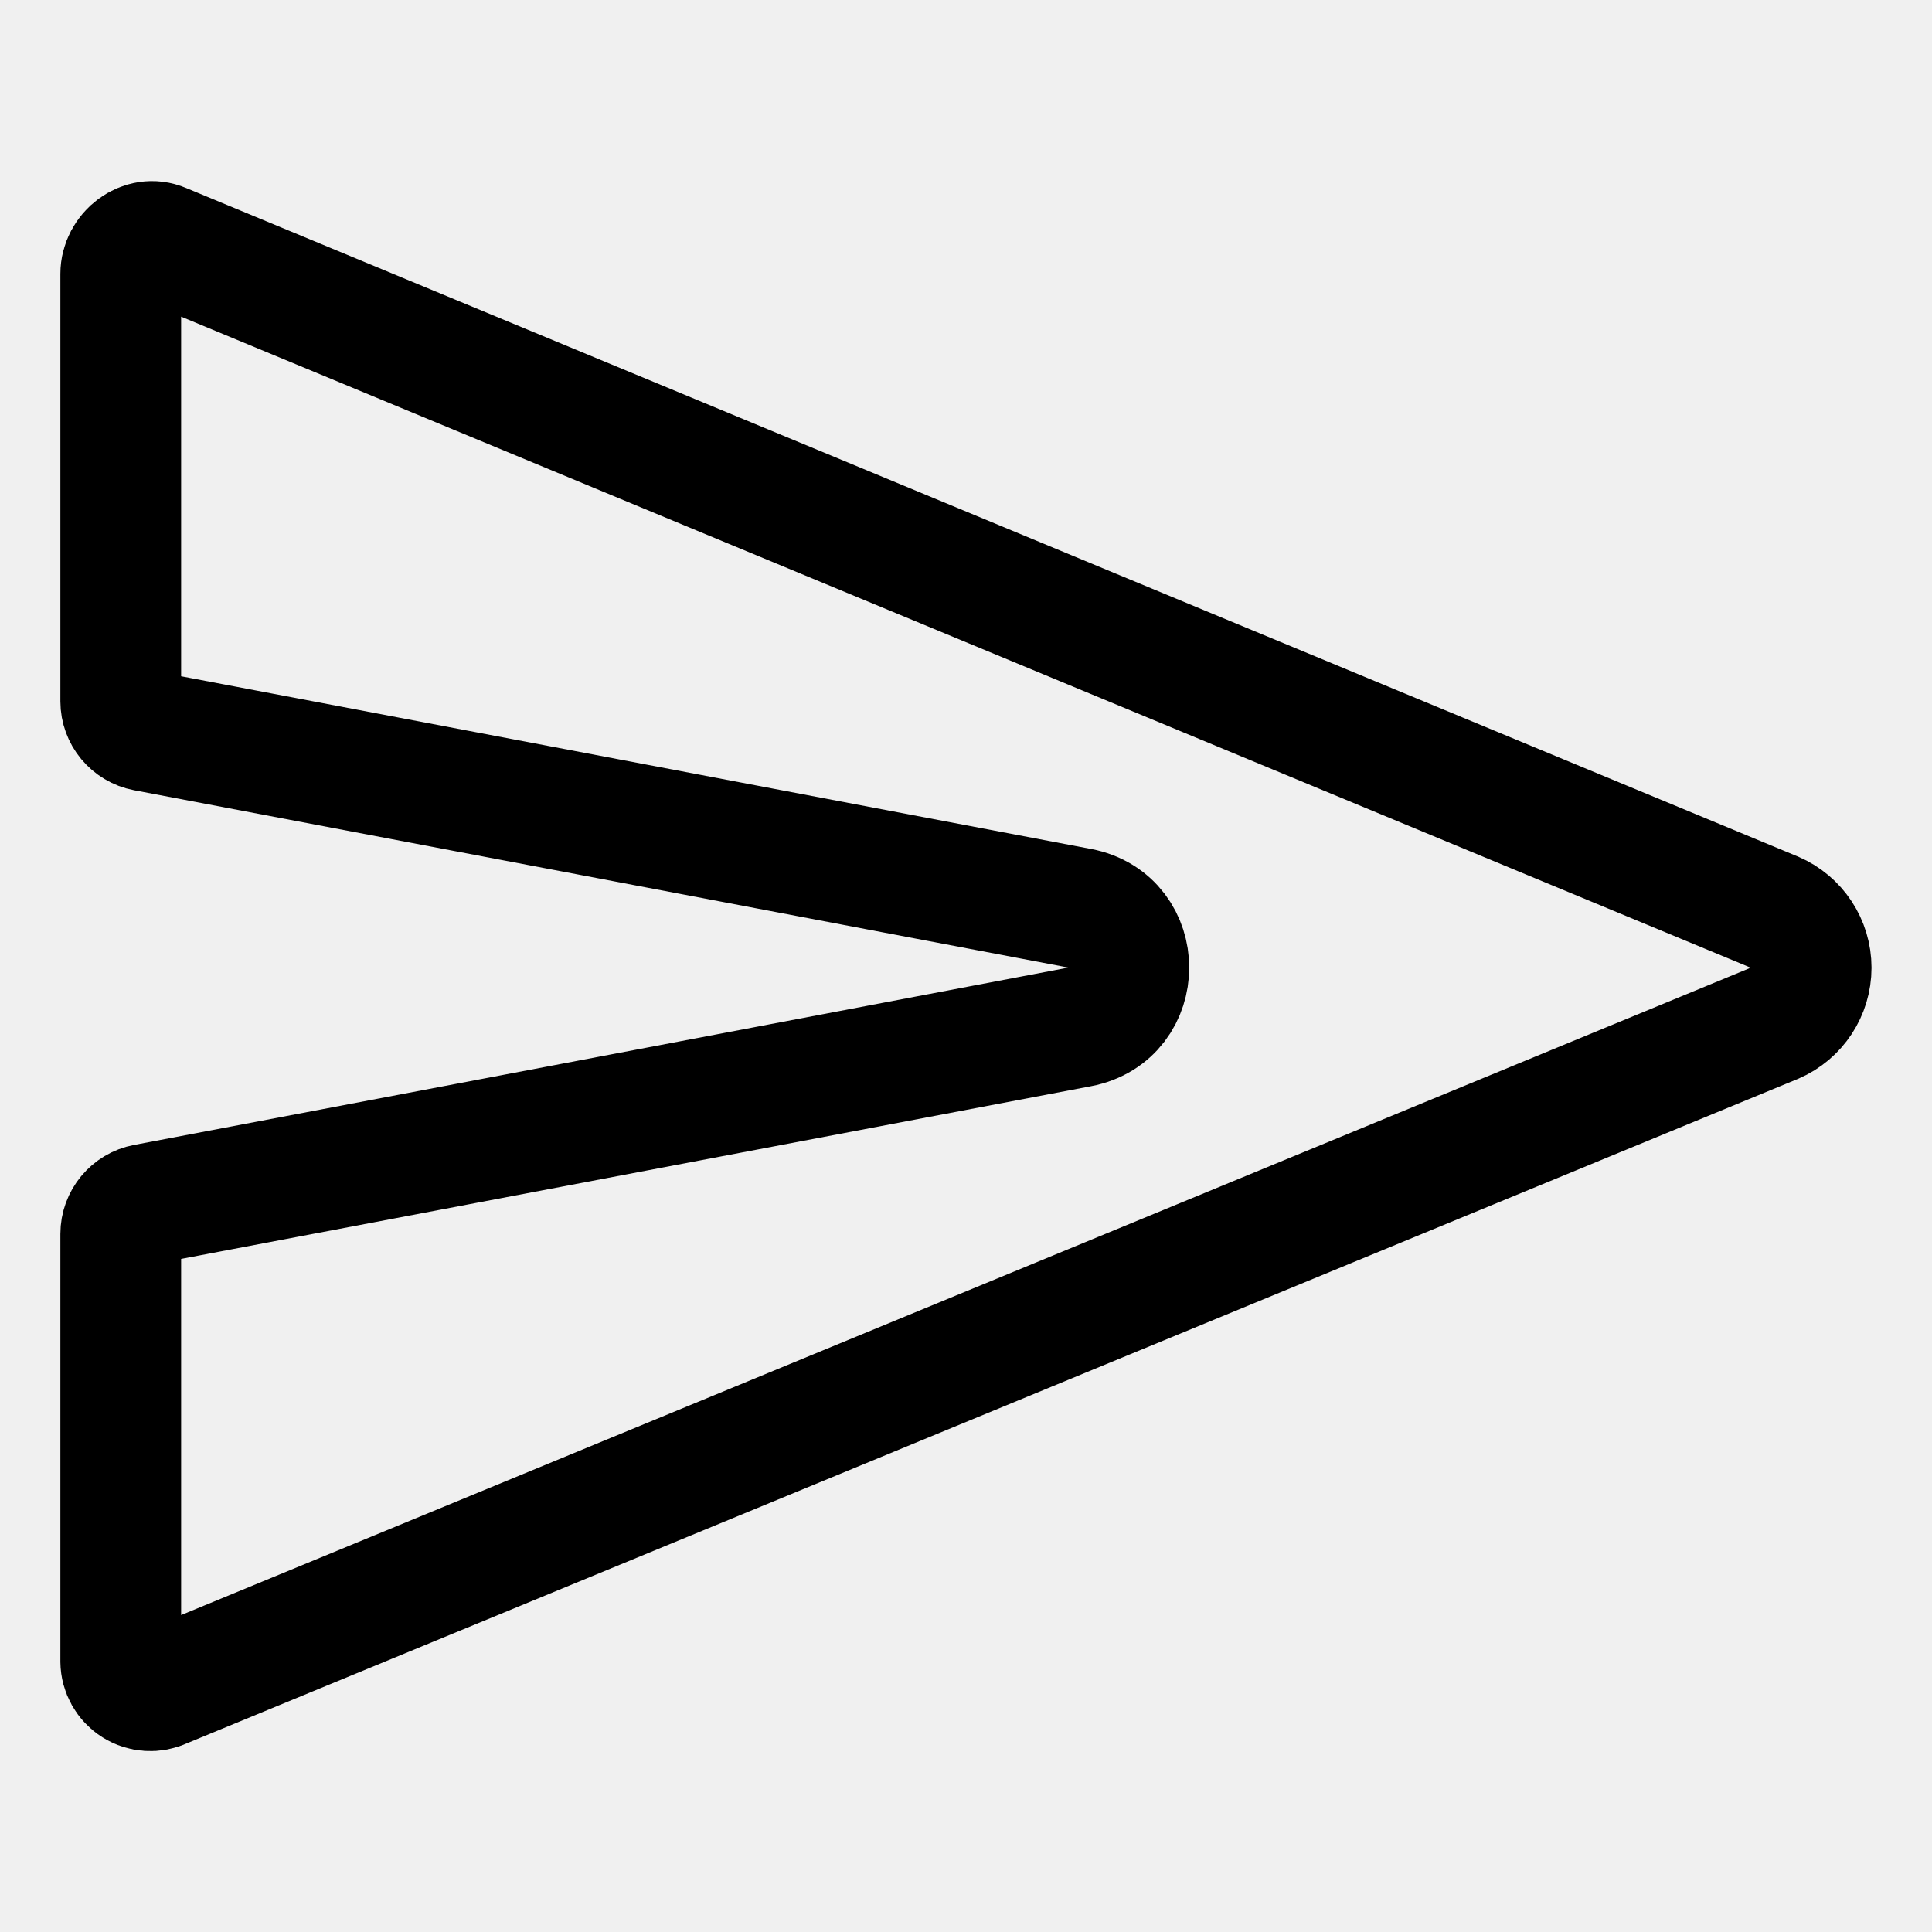
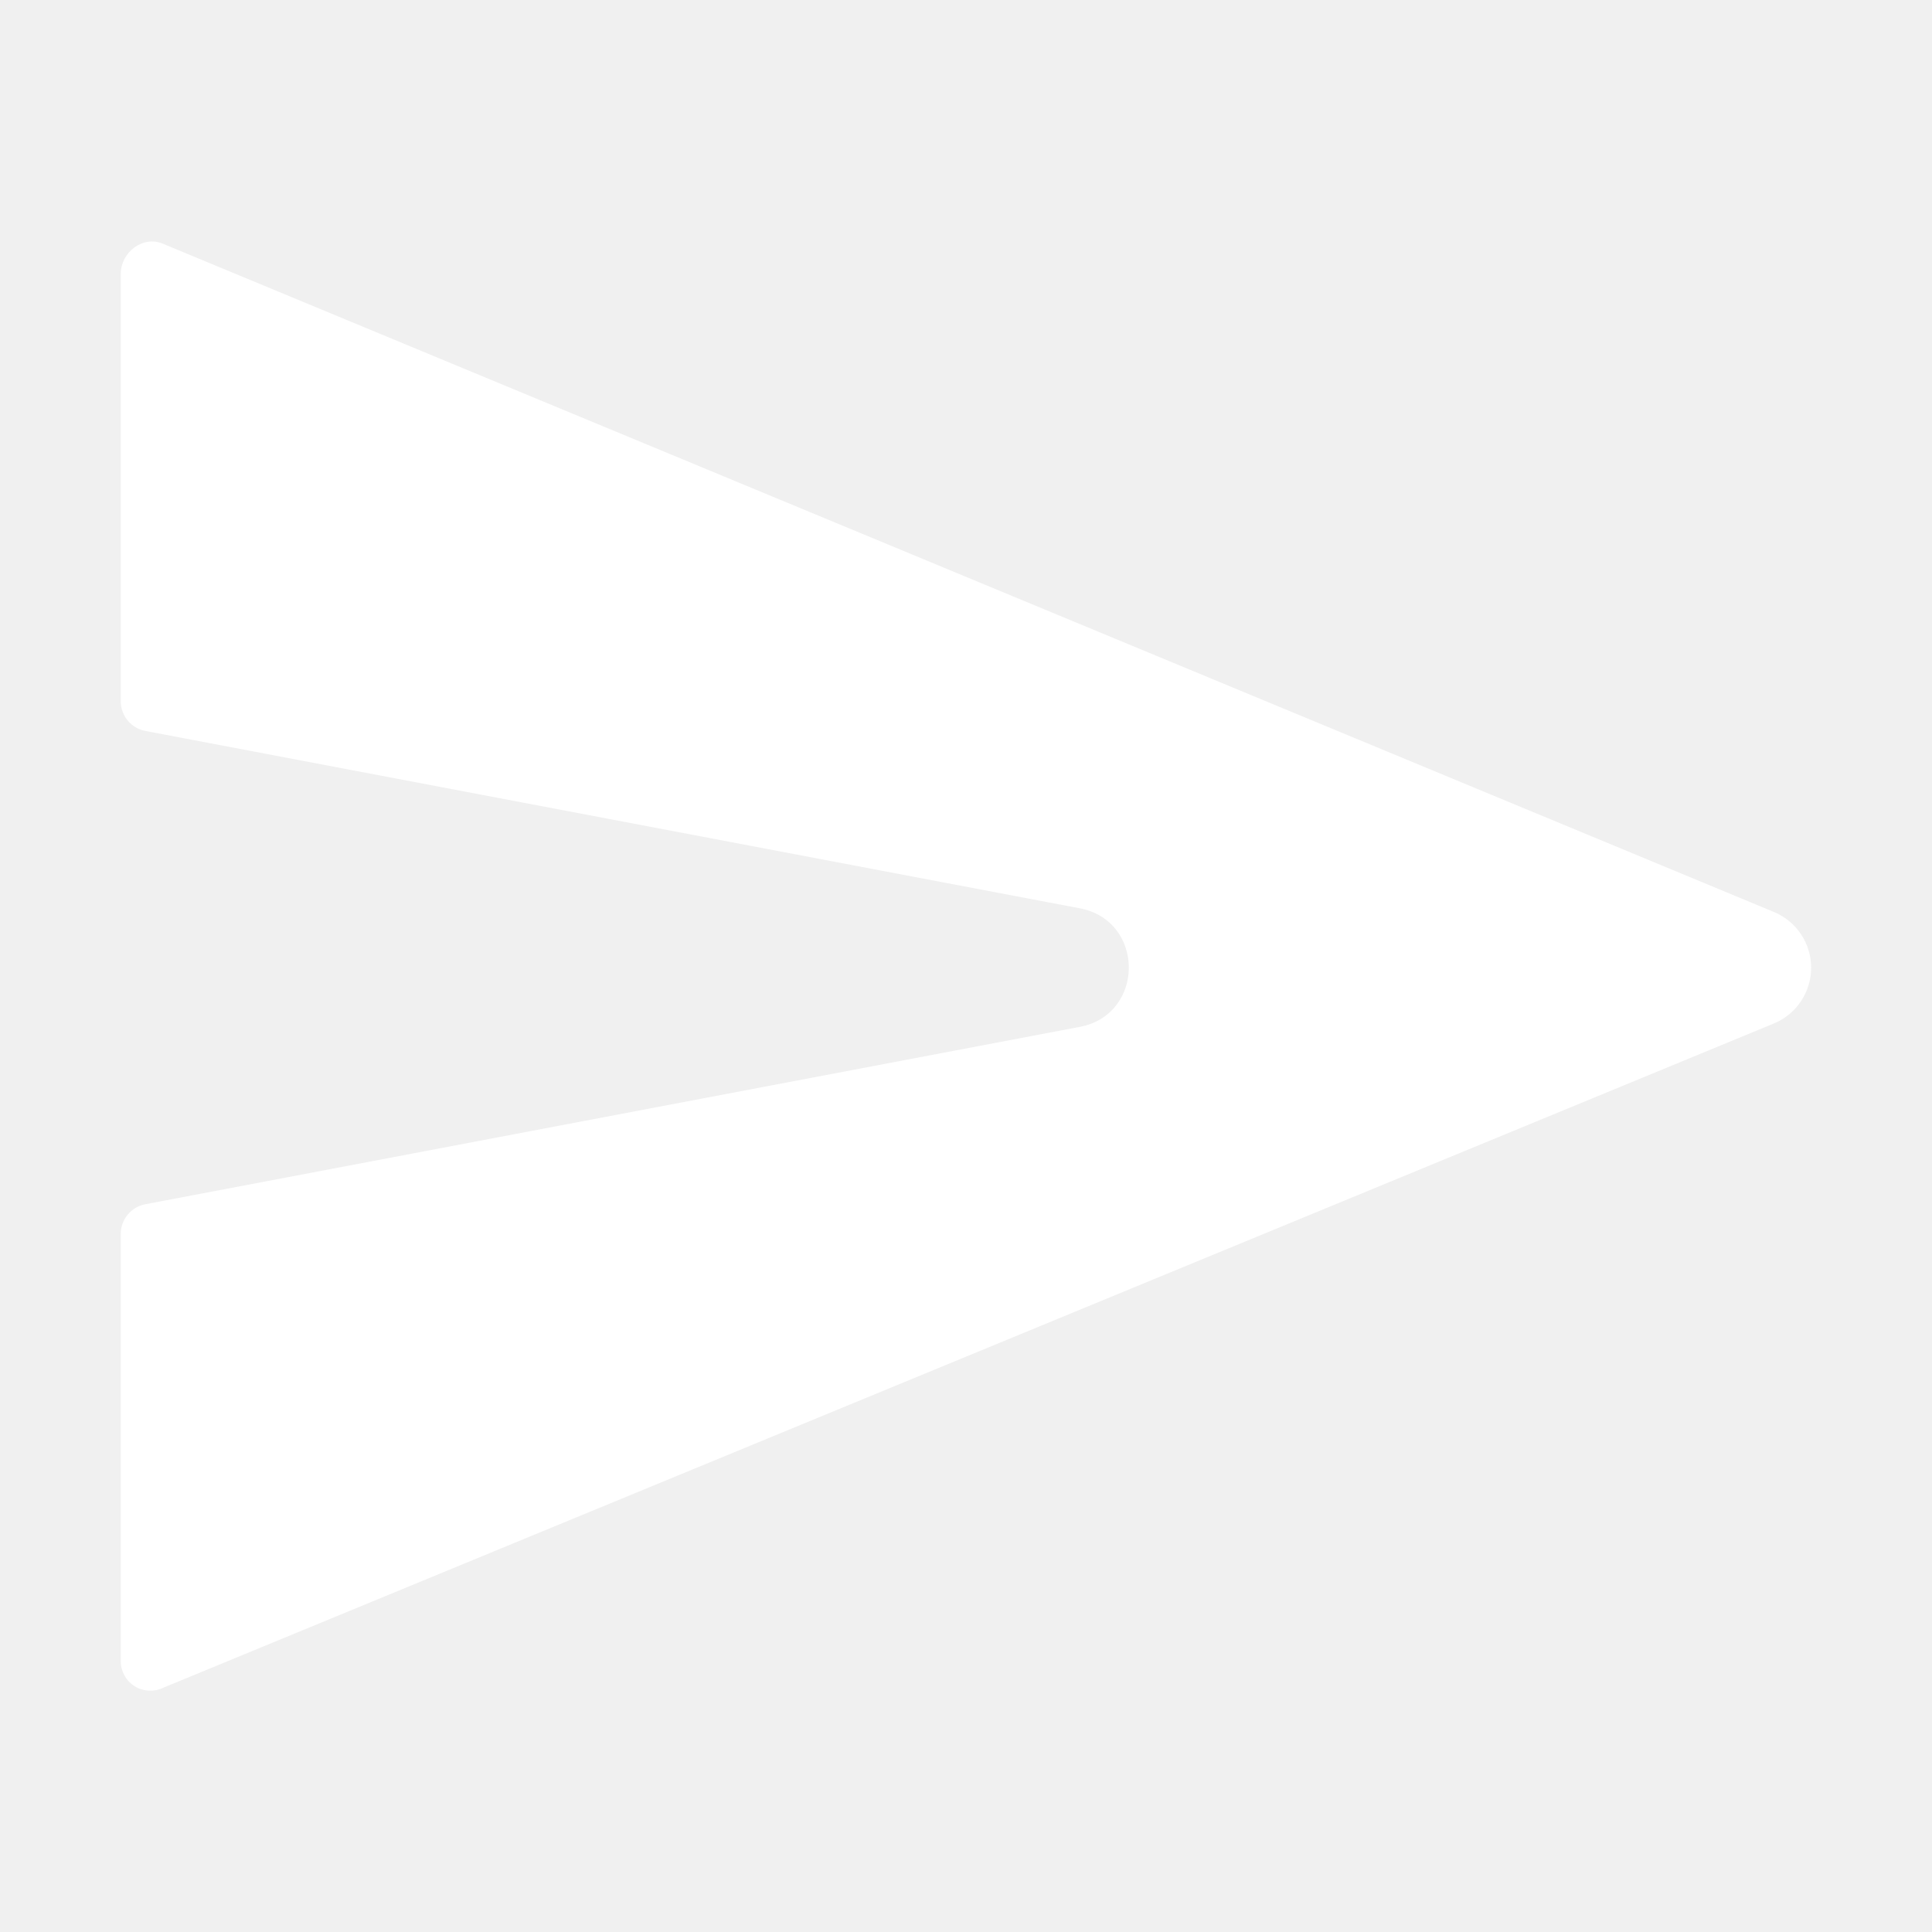
<svg xmlns="http://www.w3.org/2000/svg" class="ionicon" viewBox="0 0 512 512">
-   <path d="M470.3 271.15L43.16 447.31a7.83 7.83 0 01-11.16-7V327a8 8 0 016.51-7.86l247.62-47c17.36-3.29 17.36-28.15 0-31.44l-247.63-47a8 8 0 01-6.5-7.85V72.59c0-5.74 5.88-10.26 11.16-8L470.3 241.76a16 16 0 010 29.39z" fill="none" stroke="currentColor" stroke-linecap="round" stroke-linejoin="round" stroke-width="32" />
+   <path d="M470.3 271.15L43.16 447.31a7.83 7.83 0 01-11.16-7V327a8 8 0 016.51-7.86l247.62-47c17.36-3.29 17.36-28.15 0-31.44l-247.63-47a8 8 0 01-6.5-7.85V72.59c0-5.74 5.88-10.26 11.16-8L470.3 241.76a16 16 0 010 29.39z" fill="#fff" stroke="none" stroke-linecap="round" stroke-linejoin="round" stroke-width="32" />
</svg>
